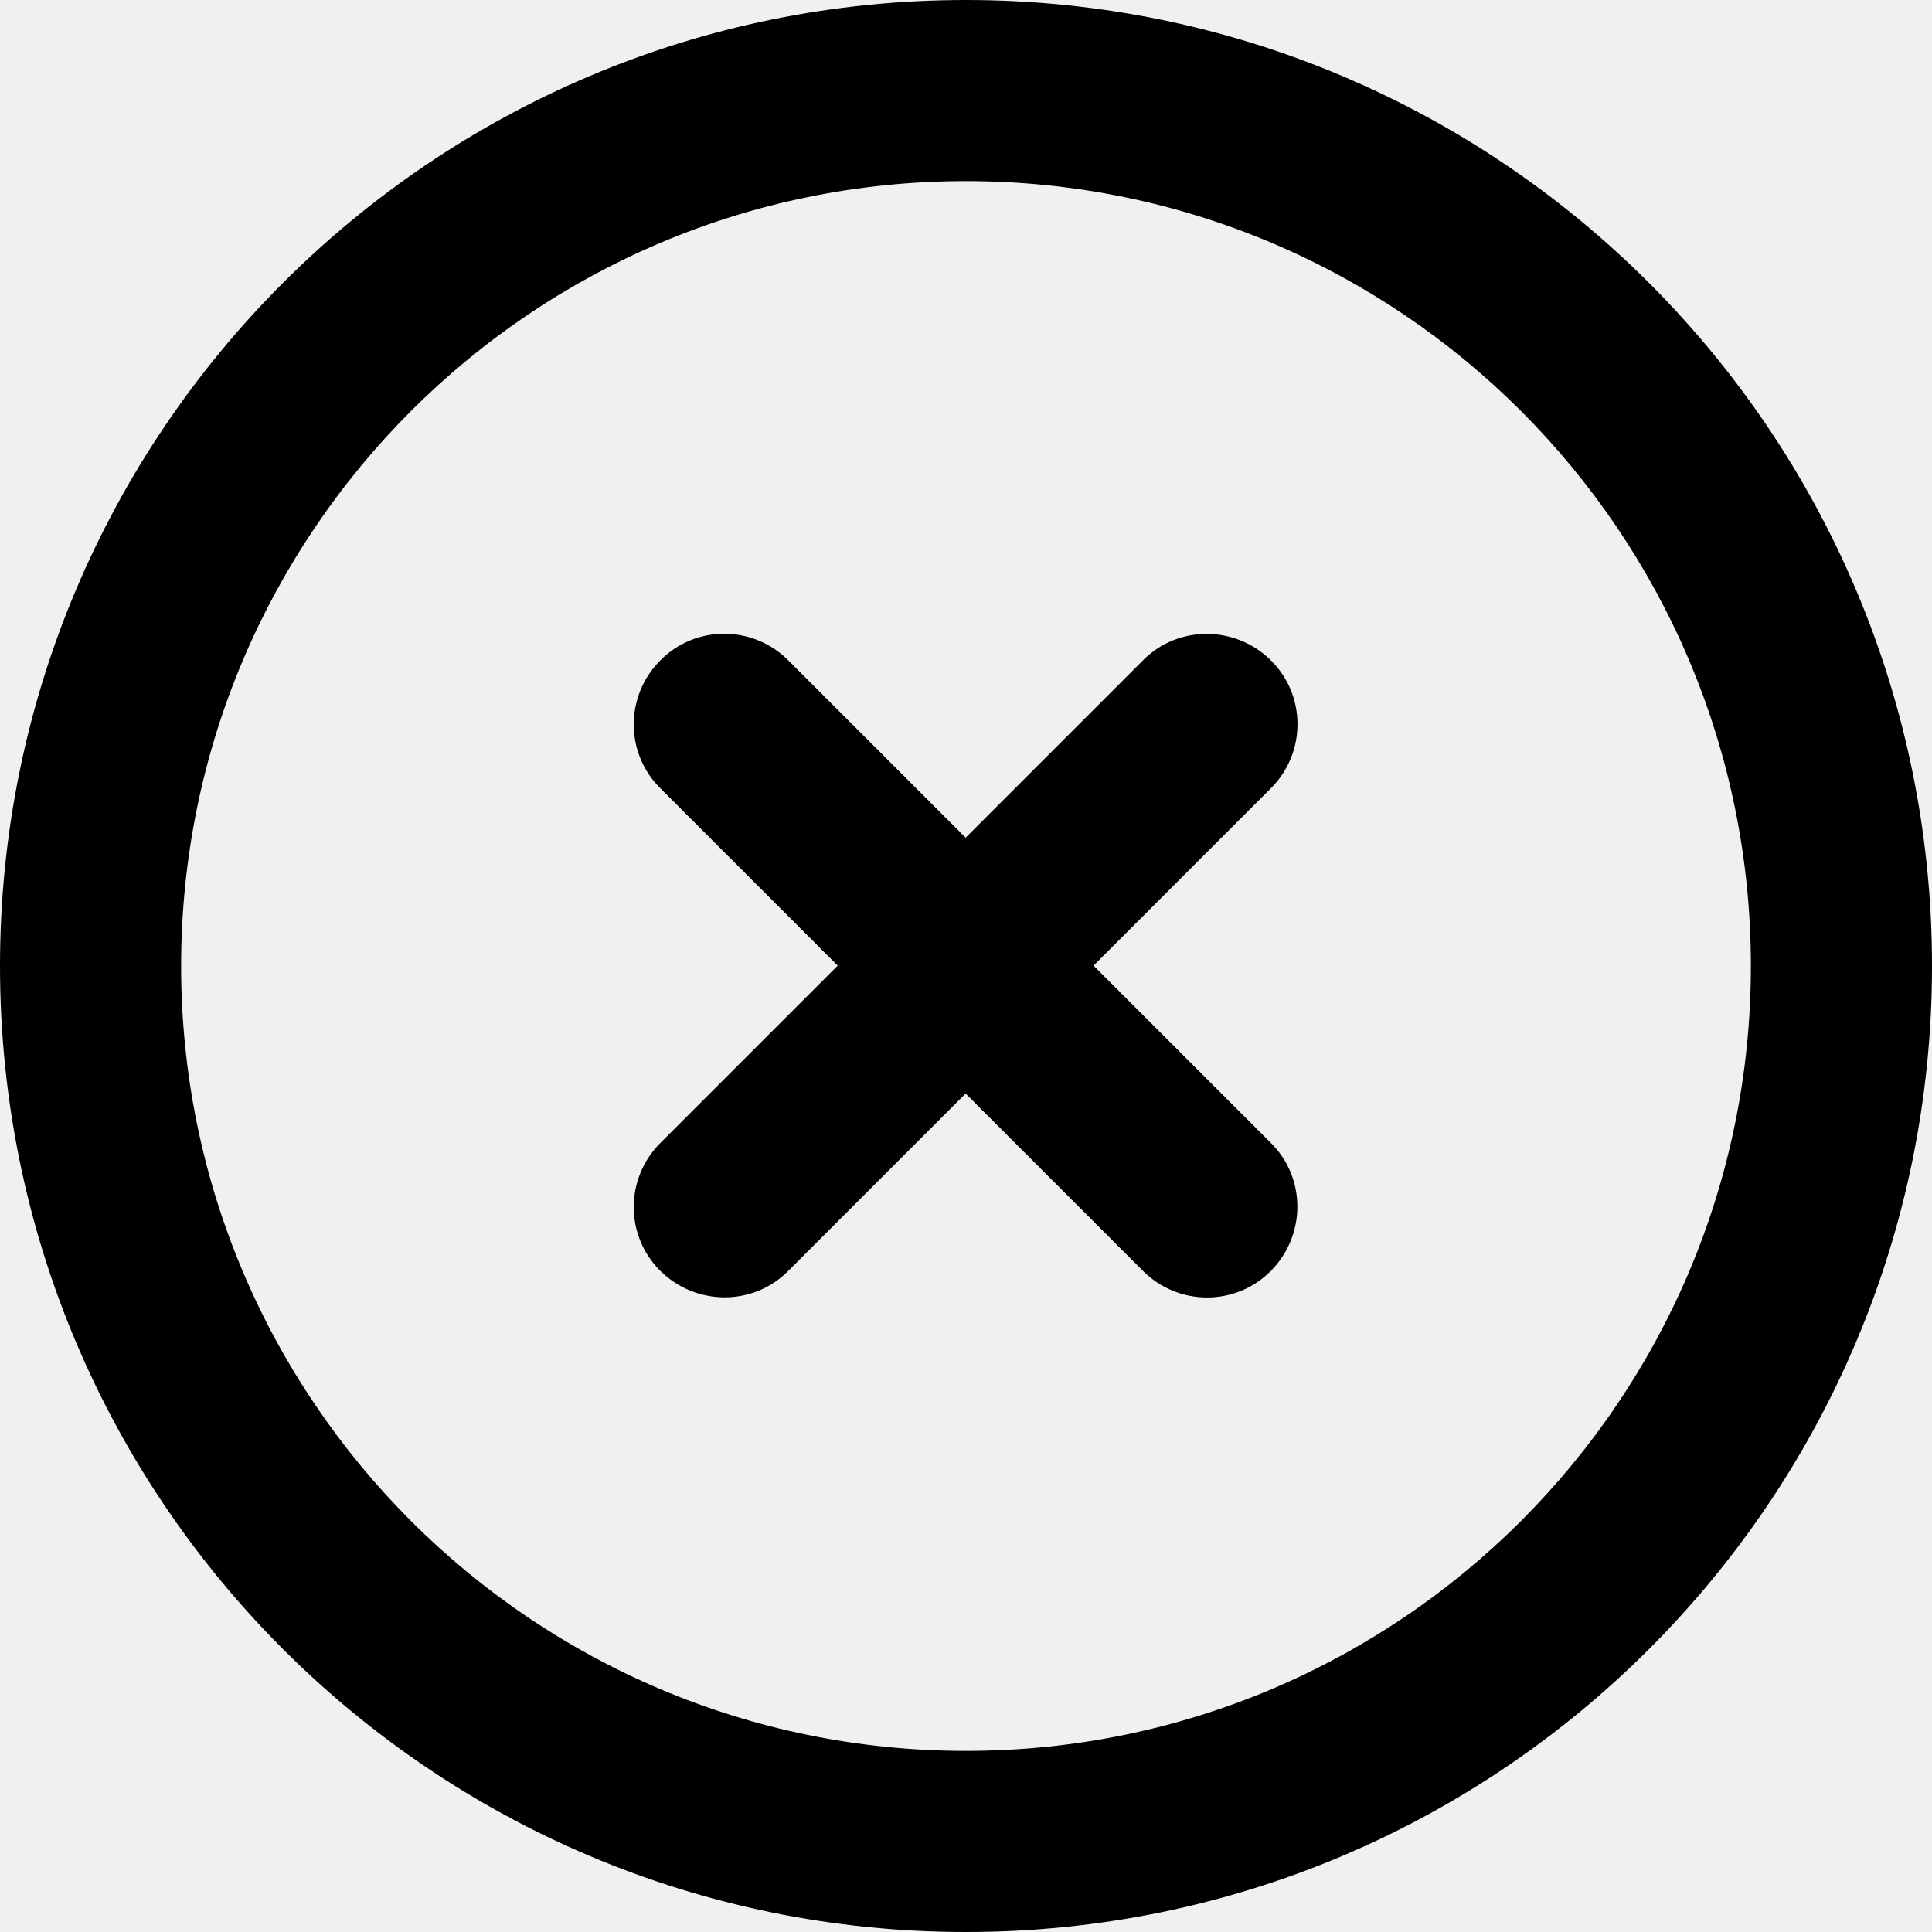
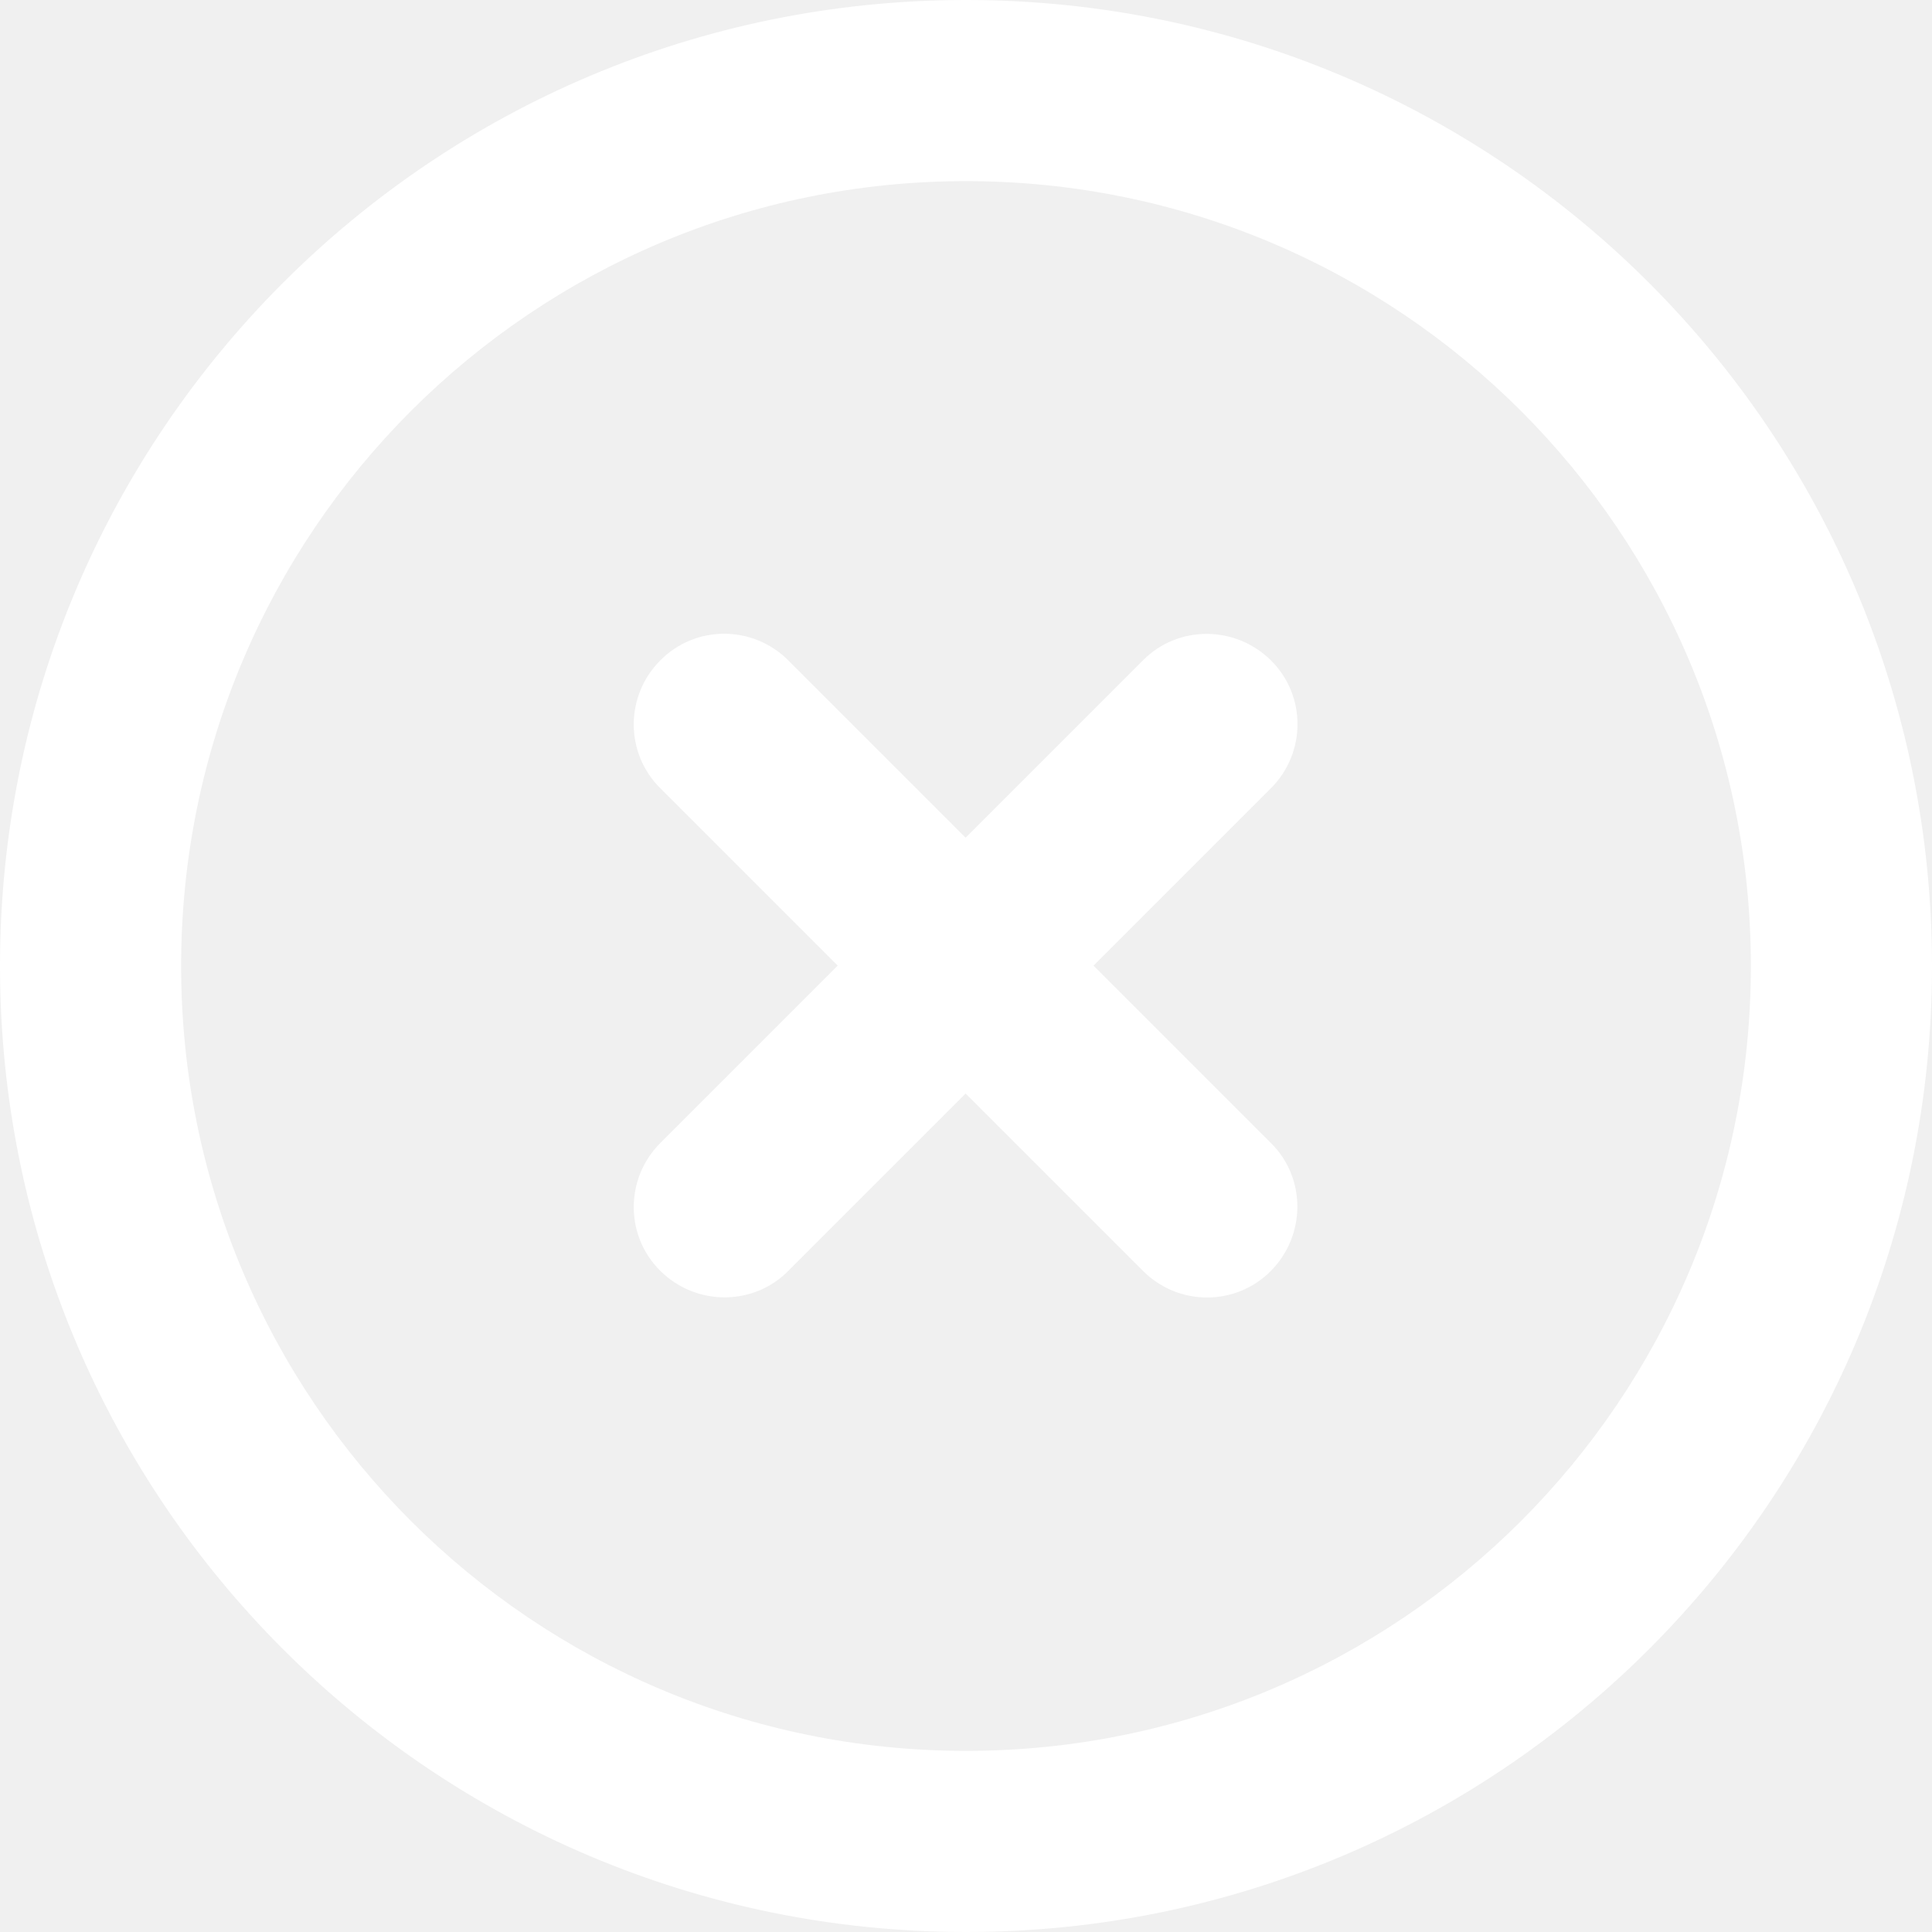
- <svg xmlns="http://www.w3.org/2000/svg" viewBox="0 0 512 512">
-   <path d="M256 48a208 208 0 1 1 0 416 208 208 0 1 1 0-416zm0 464A256 256 0 1 0 256 0a256 256 0 1 0 0 512zM175 175c-9.4 9.4-9.4 24.6 0 33.9l47 47-47 47c-9.4 9.4-9.4 24.6 0 33.9s24.6 9.4 33.9 0l47-47 47 47c9.4 9.4 24.6 9.4 33.9 0s9.4-24.6 0-33.9l-47-47 47-47c9.4-9.4 9.4-24.6 0-33.9s-24.6-9.4-33.9 0l-47 47-47-47c-9.4-9.4-24.6-9.4-33.9 0z" />
+ <svg xmlns="http://www.w3.org/2000/svg" version="1.1" id="Layer_1" x="0px" y="0px" viewBox="0 0 512 512" style="enable-background:new 0 0 512 512;" xml:space="preserve">
+   <style type="text/css">
+ 	.st0{fill:#FFFFFF;}
+ </style>
+   <path class="st0" d="M256,48c114.9,0,208,93.1,208,208s-93.1,208-208,208S48,370.9,48,256S141.1,48,256,48z M256,512  c141.4,0,256-114.6,256-256S397.4,0,256,0S0,114.6,0,256S114.6,512,256,512z M175,175c-9.4,9.4-9.4,24.6,0,33.9l47,47l-47,47  c-9.4,9.4-9.4,24.6,0,33.9s24.6,9.4,33.9,0l47-47l47,47c9.4,9.4,24.6,9.4,33.9,0s9.4-24.6,0-33.9l-47-47l47-47  c9.4-9.4,9.4-24.6,0-33.9s-24.6-9.4-33.9,0l-47,47l-47-47C199.5,165.6,184.3,165.6,175,175z" />
</svg>
